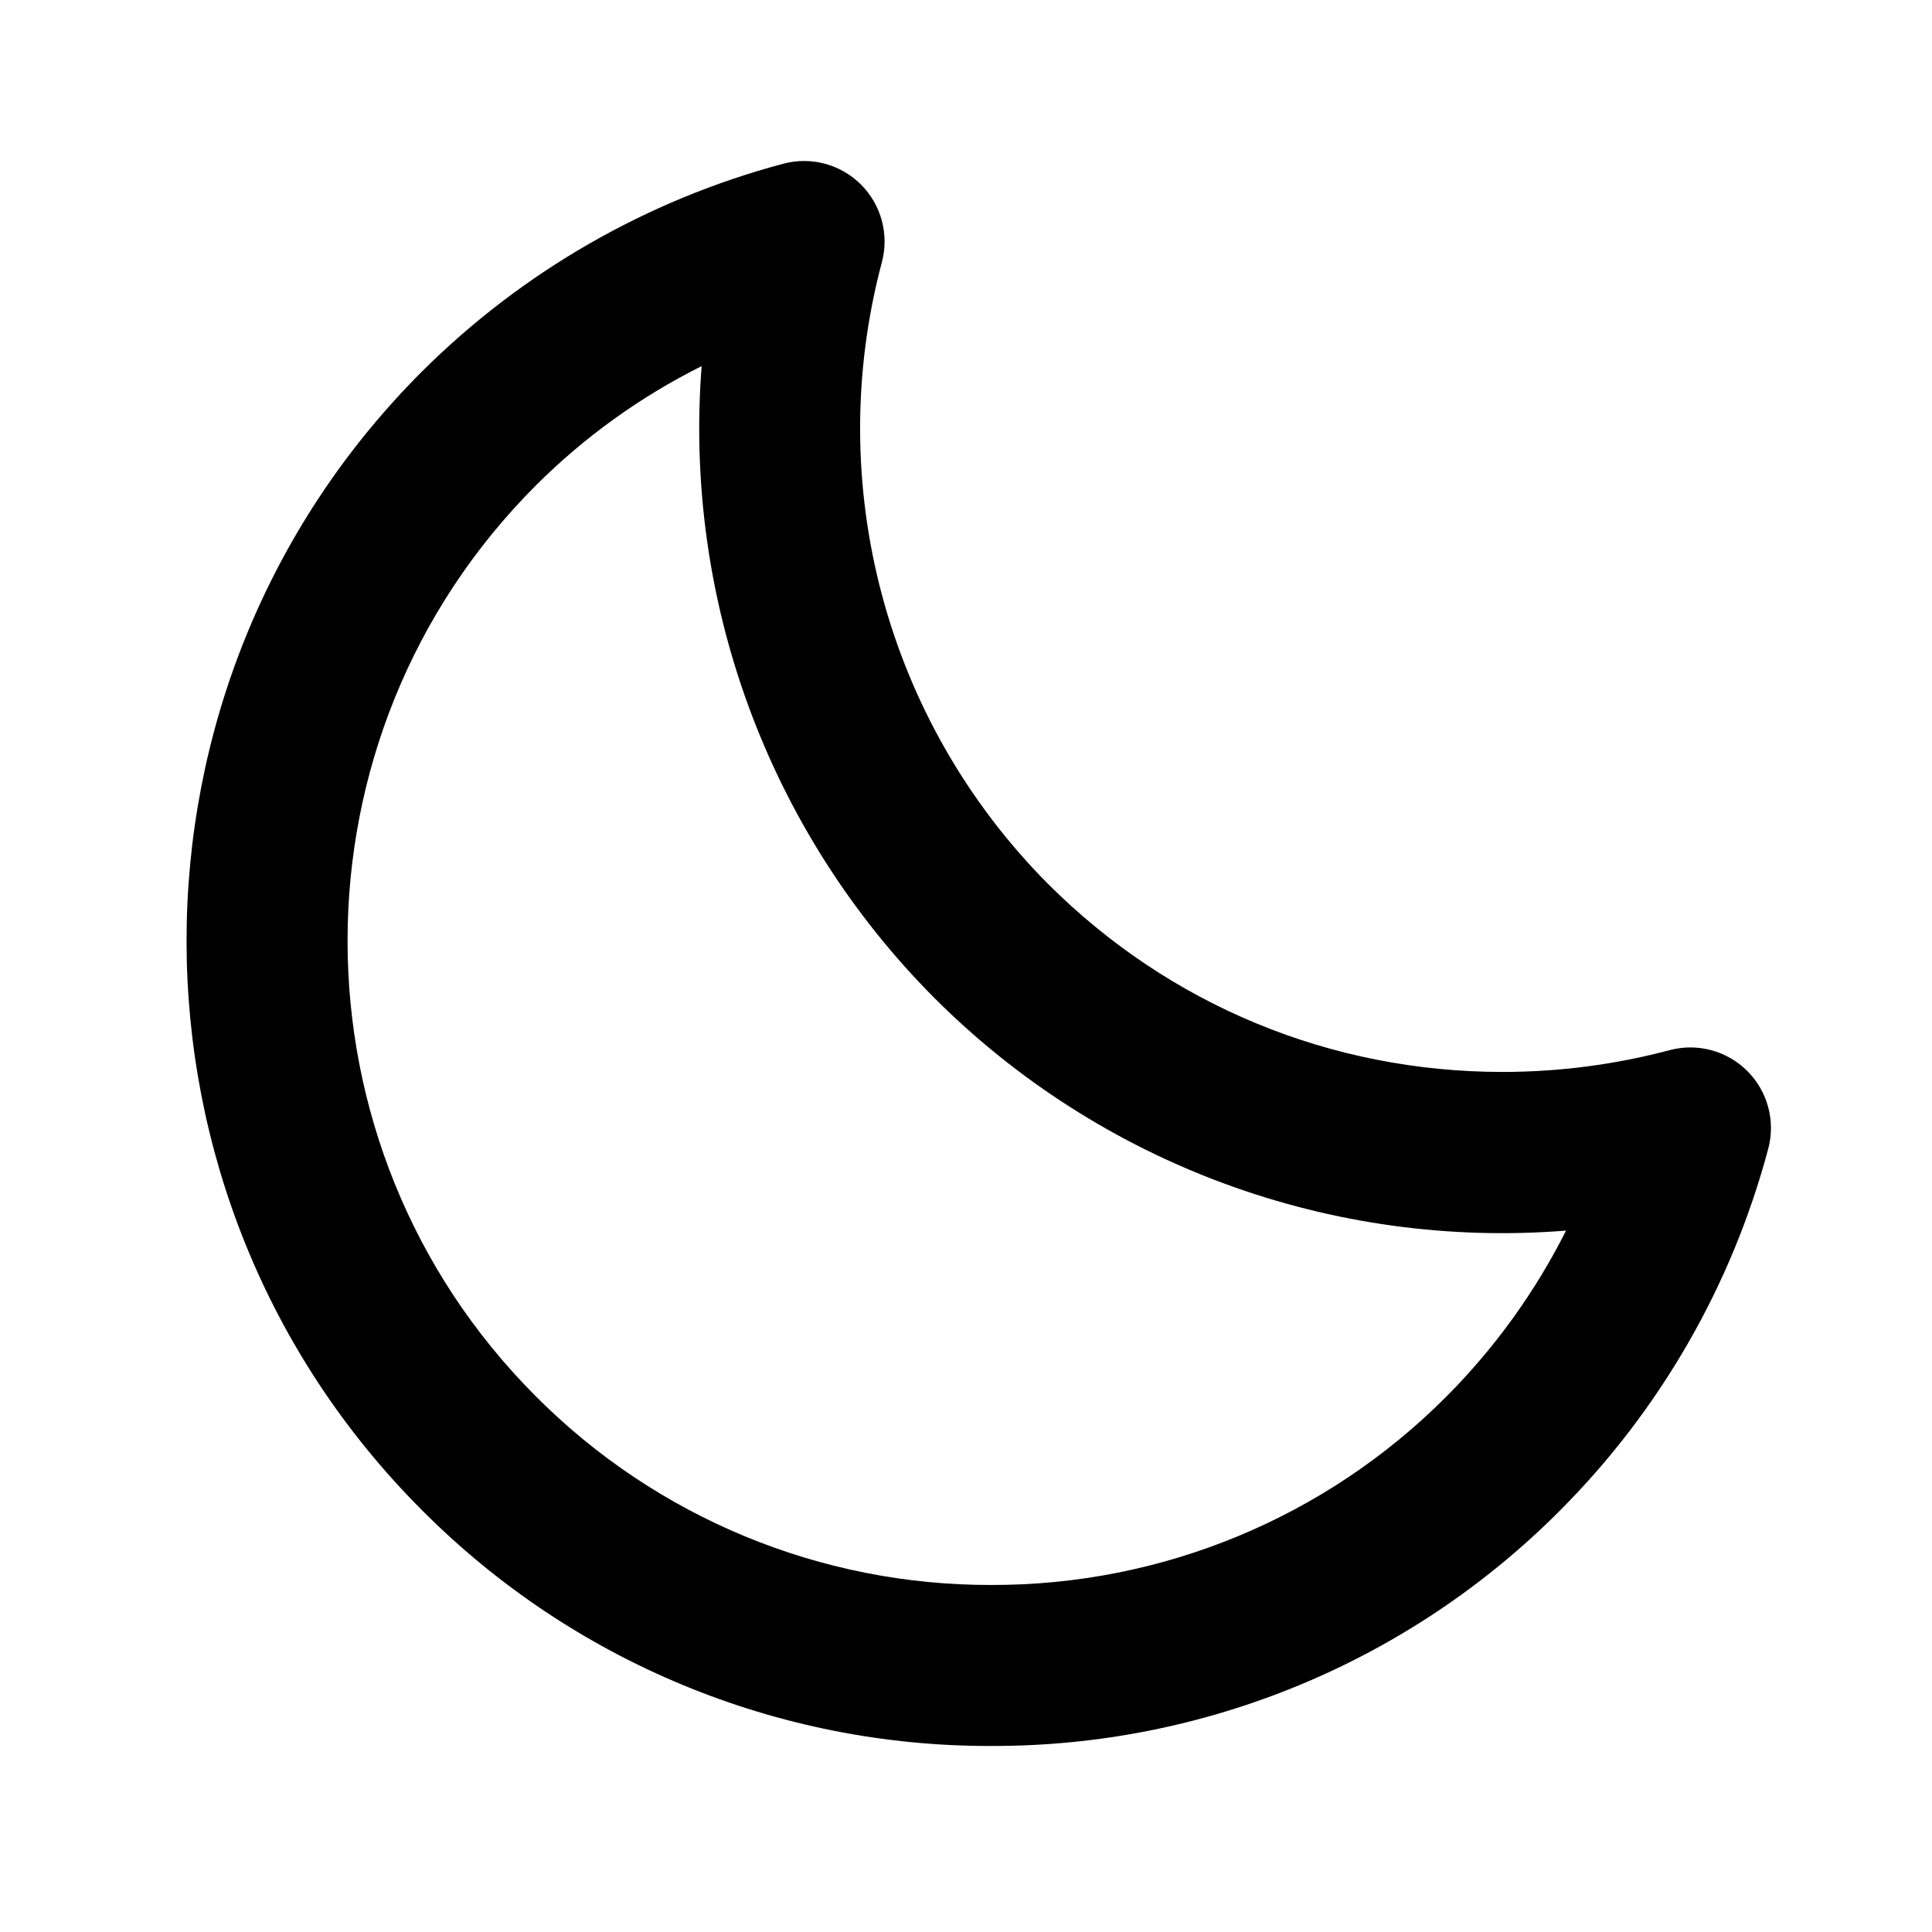
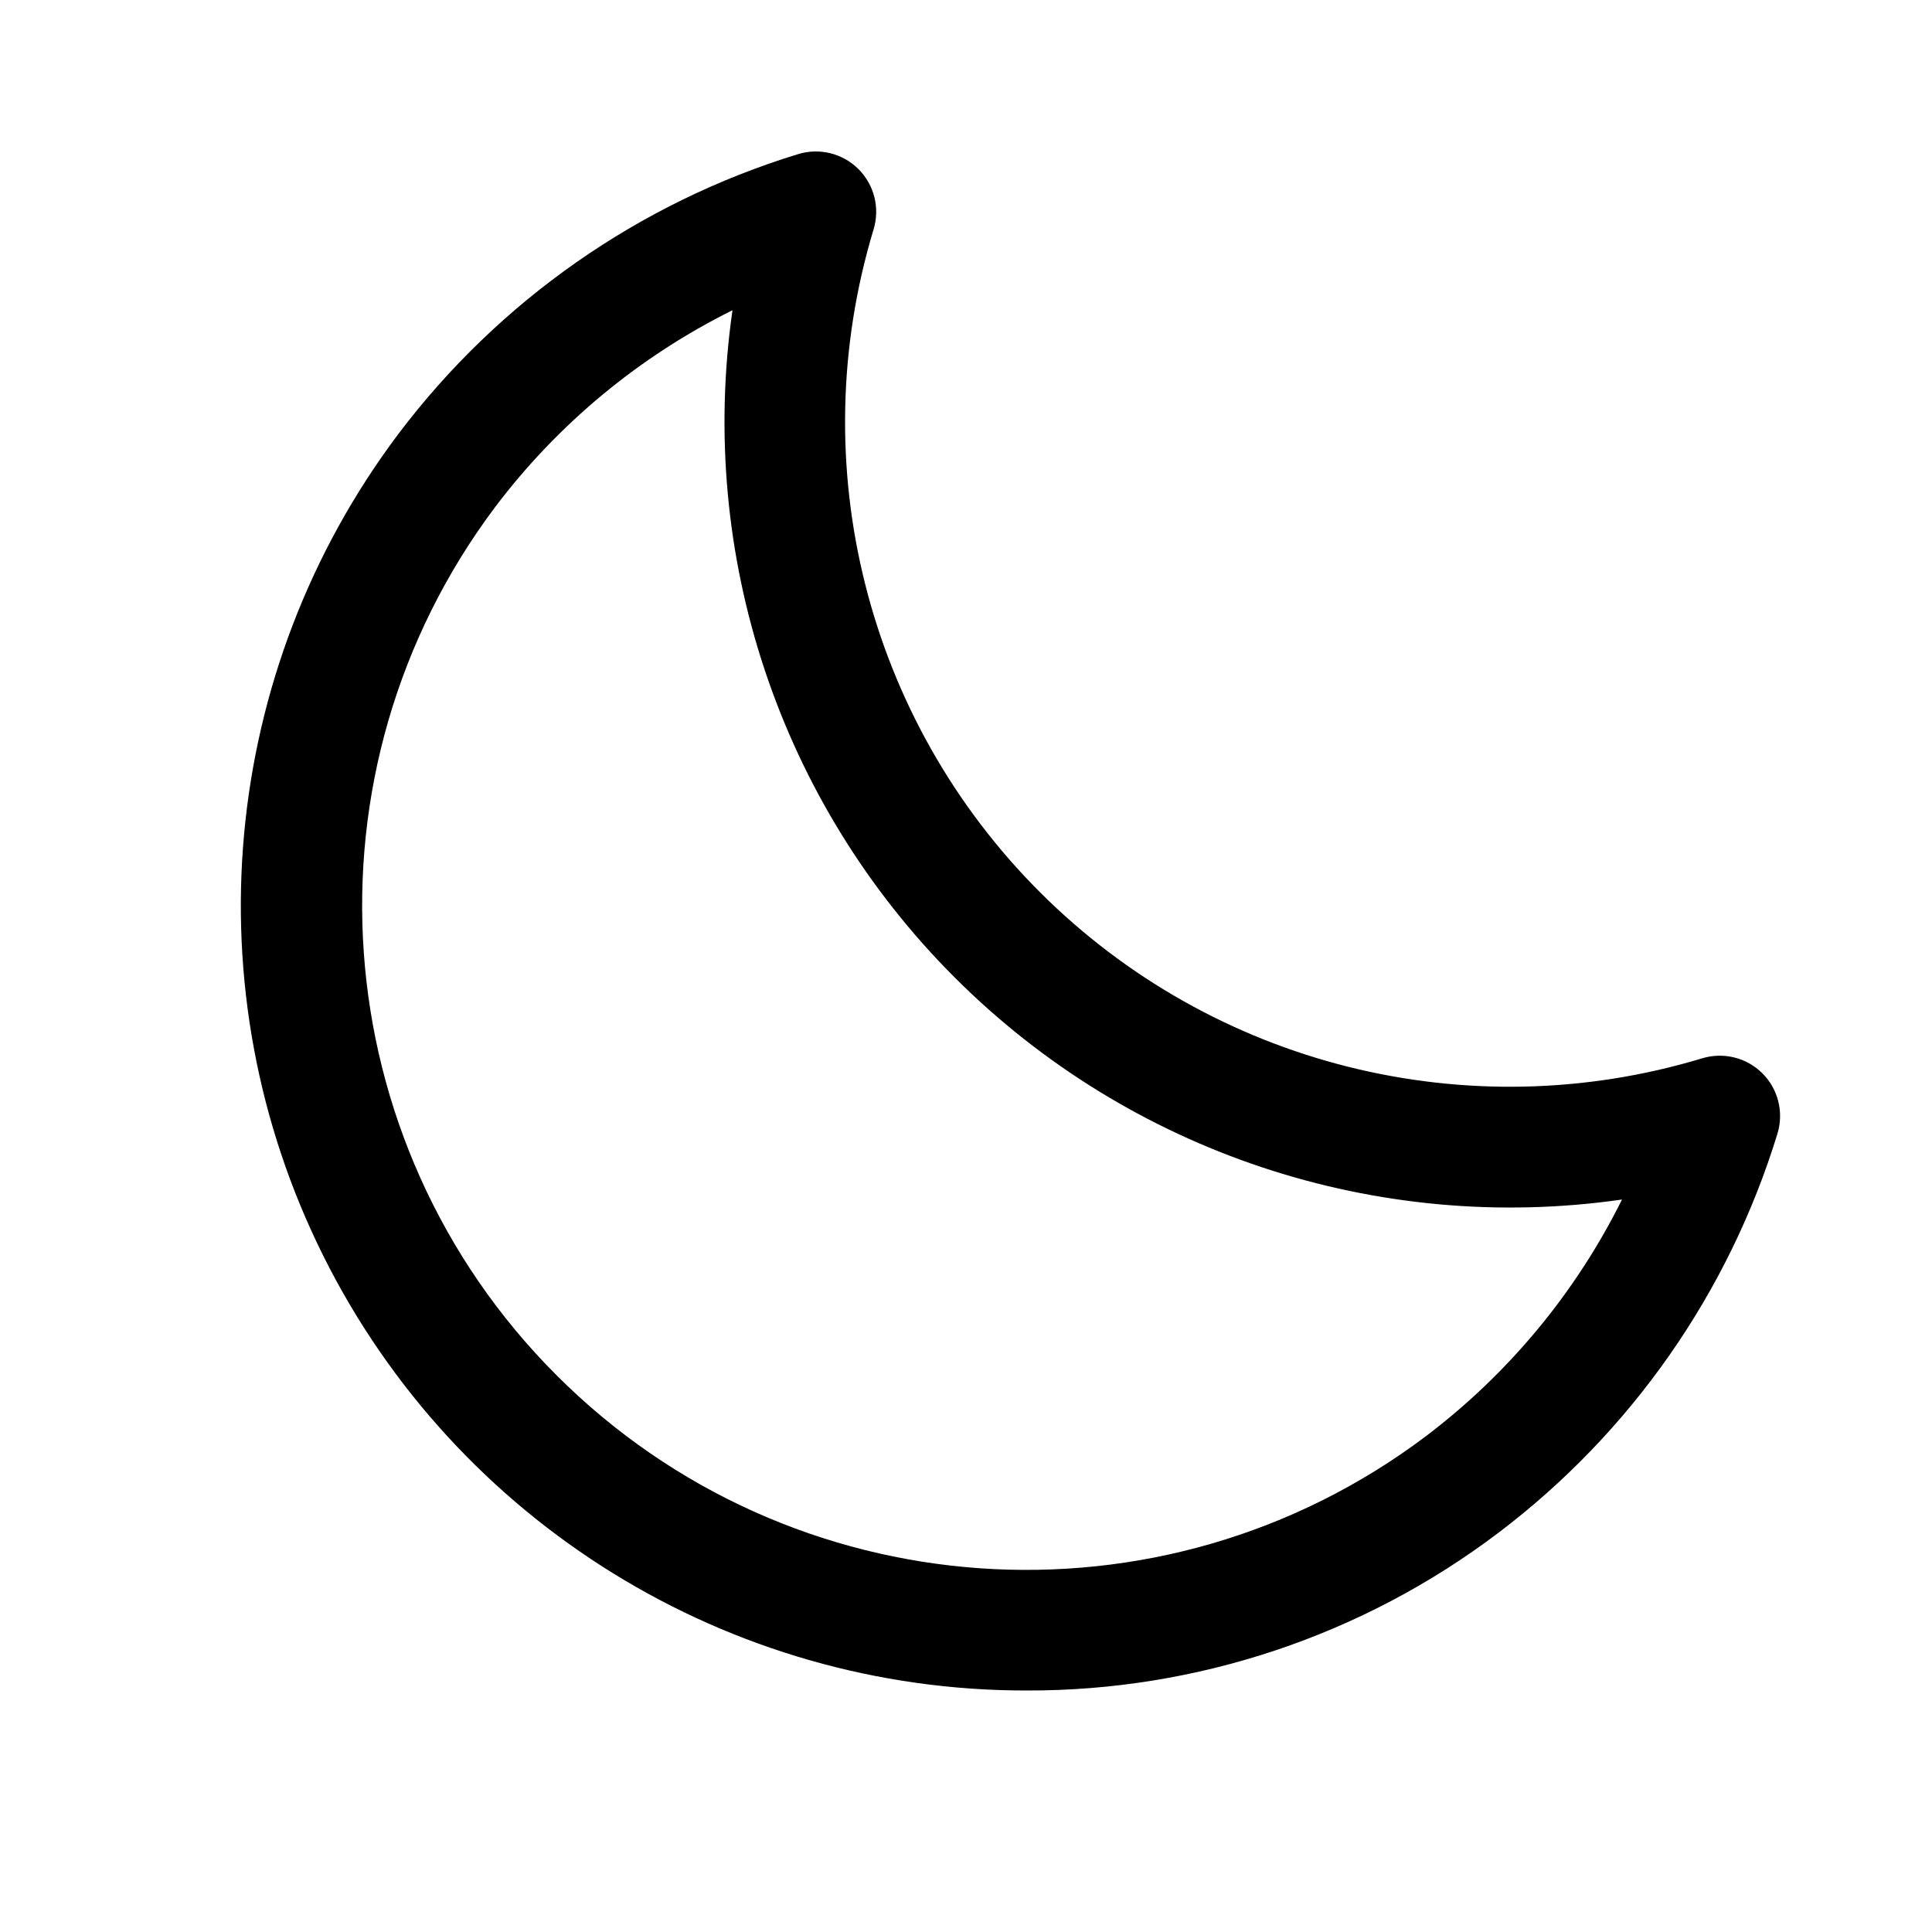
- <svg xmlns="http://www.w3.org/2000/svg" width="24" height="24" viewBox="0 0 24 24">
-   <path d="M20.742 13.045a8.088 8.088 0 0 1-2.077.271c-2.135 0-4.14-.83-5.646-2.336a8.025 8.025 0 0 1-2.064-7.723A1 1 0 0 0 9.73 2.034a10.014 10.014 0 0 0-4.489 2.582c-3.898 3.898-3.898 10.243 0 14.143a9.937 9.937 0 0 0 7.072 2.93 9.93 9.93 0 0 0 7.07-2.929 10.007 10.007 0 0 0 2.583-4.491 1.001 1.001 0 0 0-1.224-1.224zm-2.772 4.301a7.947 7.947 0 0 1-5.656 2.343 7.953 7.953 0 0 1-5.658-2.344c-3.118-3.119-3.118-8.195 0-11.314a7.923 7.923 0 0 1 2.06-1.483 10.027 10.027 0 0 0 2.89 7.848 9.972 9.972 0 0 0 7.848 2.891 8.036 8.036 0 0 1-1.484 2.059z" />
+ <svg xmlns="http://www.w3.org/2000/svg" width="24" height="24">
+   <path d="M21.894 13.334a.751.751 0 0 0-.75-.187A8.258 8.258 0 0 1 10.851 2.853a.75.75 0 0 0-.938-.938 9.829 9.829 0 0 0-4.96 3.47A9.75 9.75 0 0 0 12.75 21a9.665 9.665 0 0 0 5.861-1.957 9.828 9.828 0 0 0 3.469-4.96.75.75 0 0 0-.186-.749Zm-4.185 4.51A8.25 8.25 0 0 1 6.156 6.292a8.344 8.344 0 0 1 2.943-2.438 9.76 9.76 0 0 0 11.05 11.047 8.344 8.344 0 0 1-2.44 2.943Z" />
</svg>
